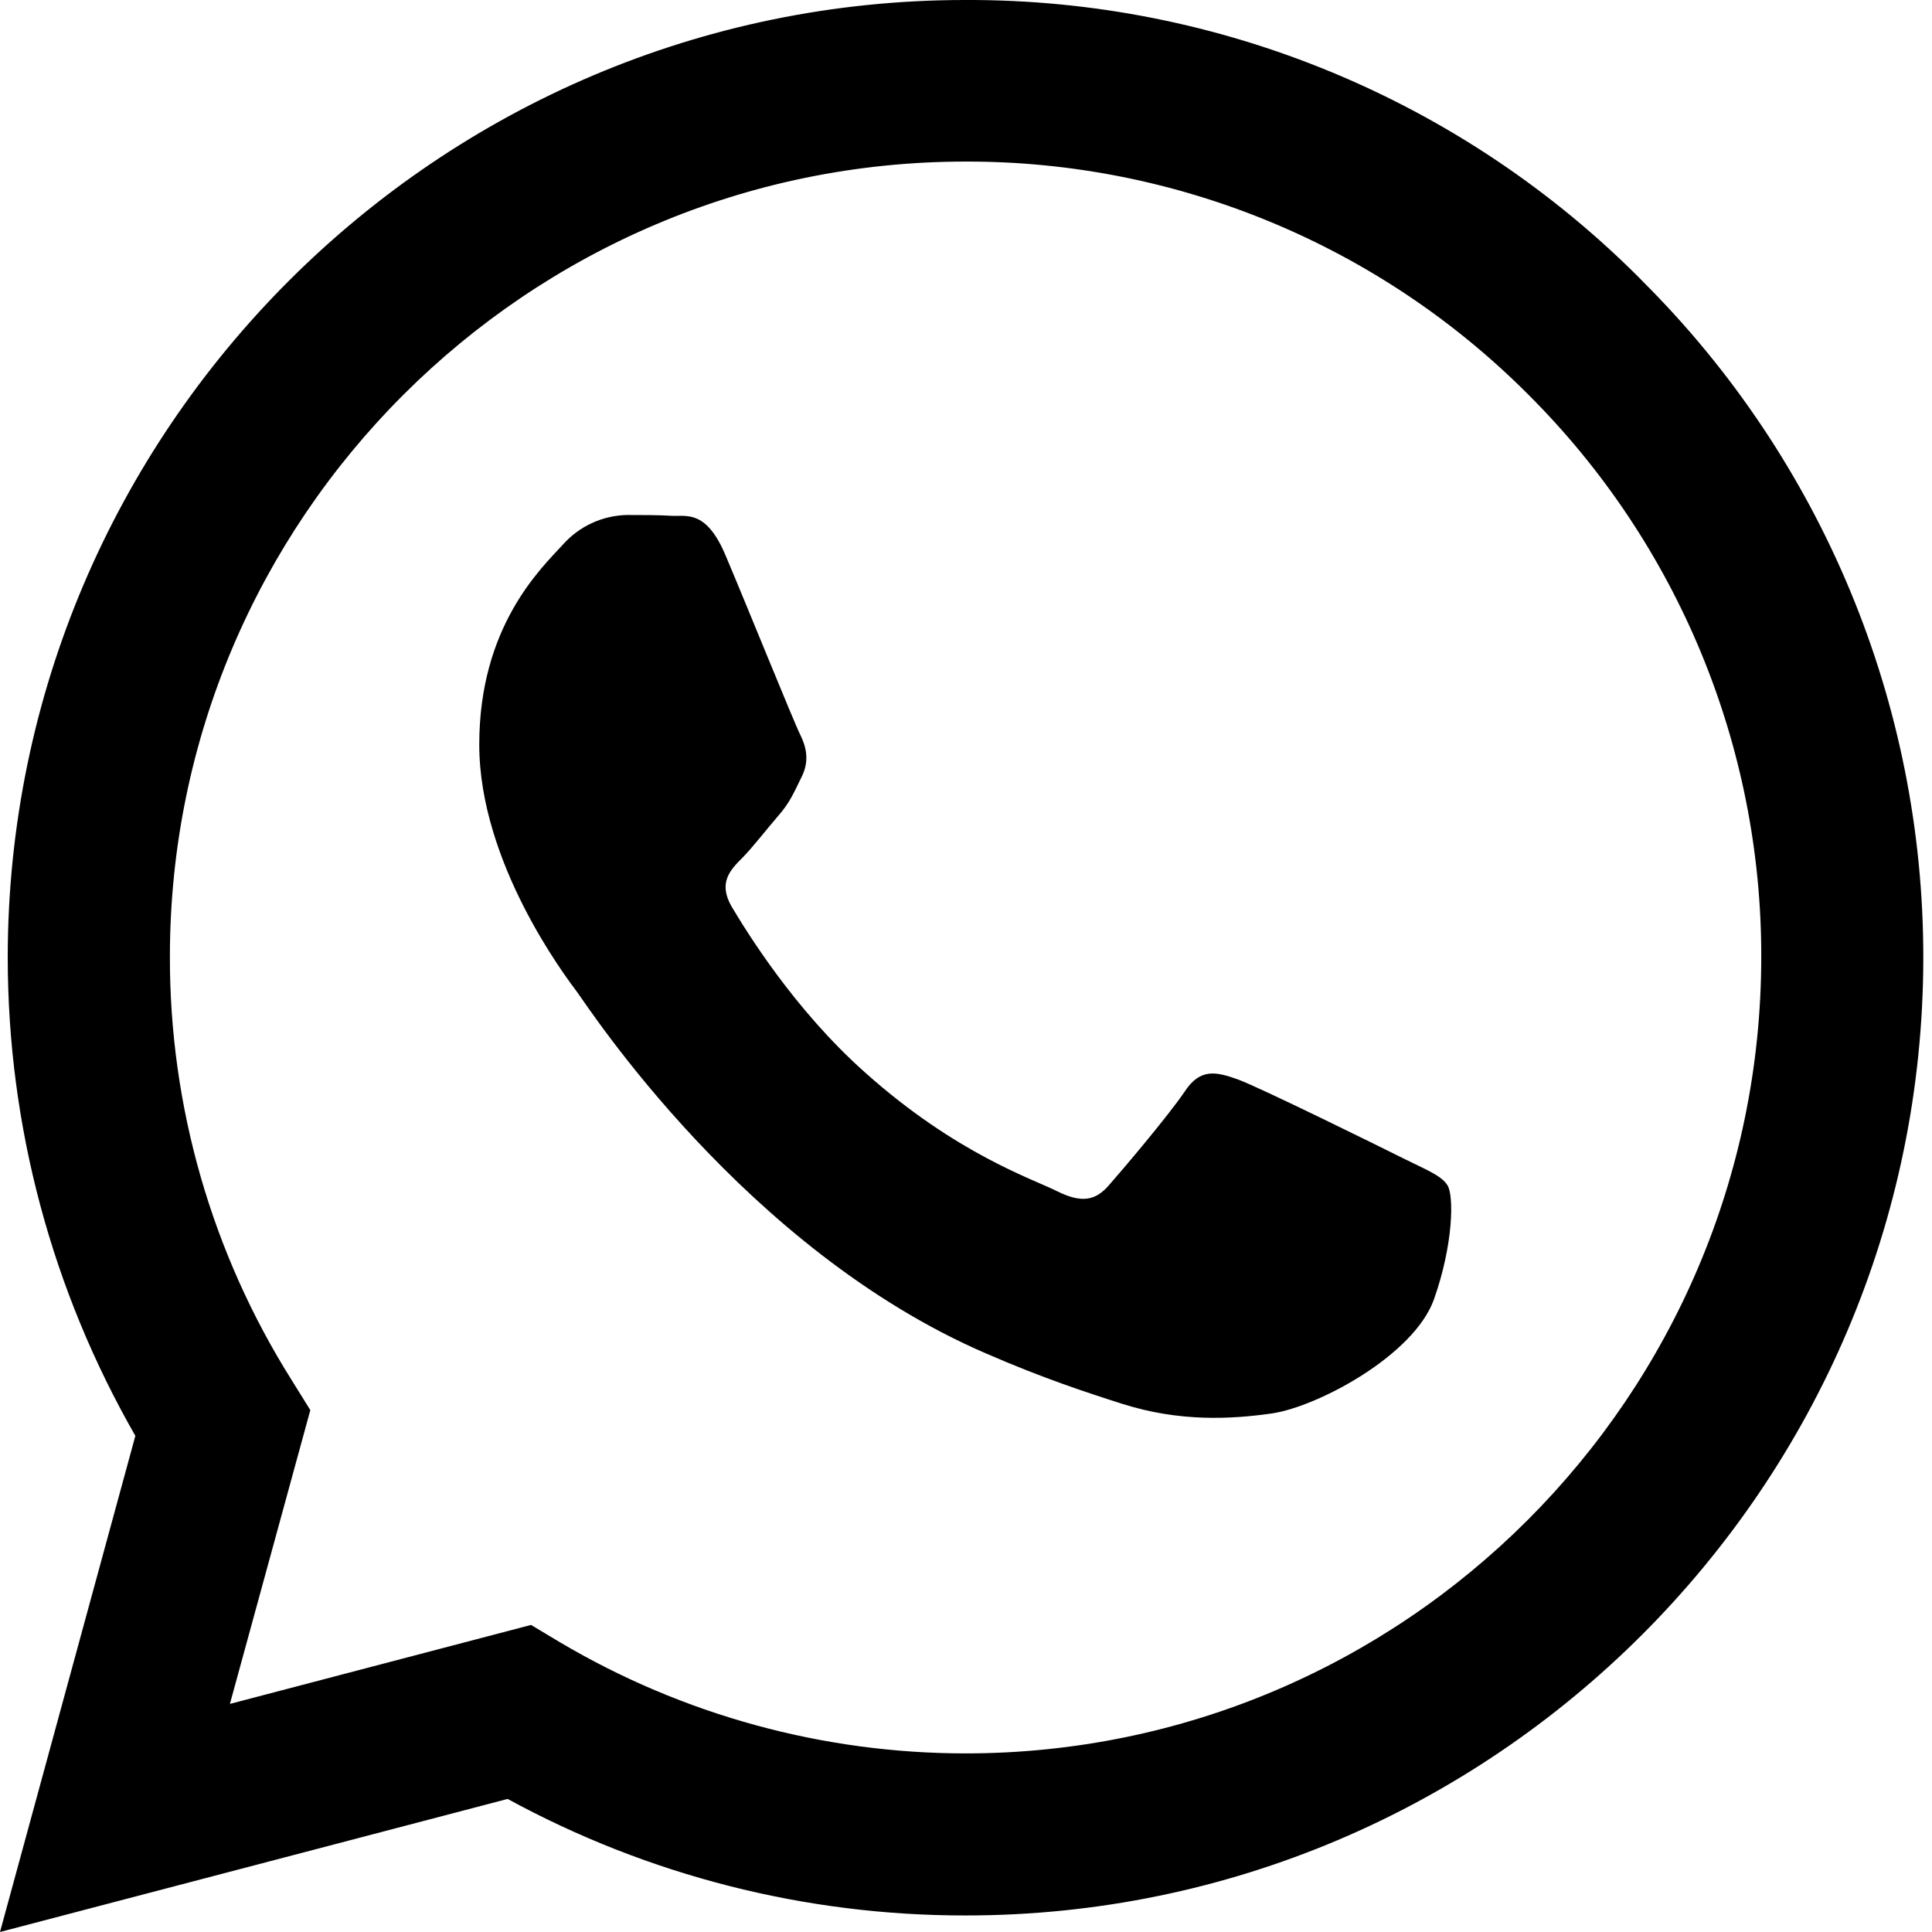
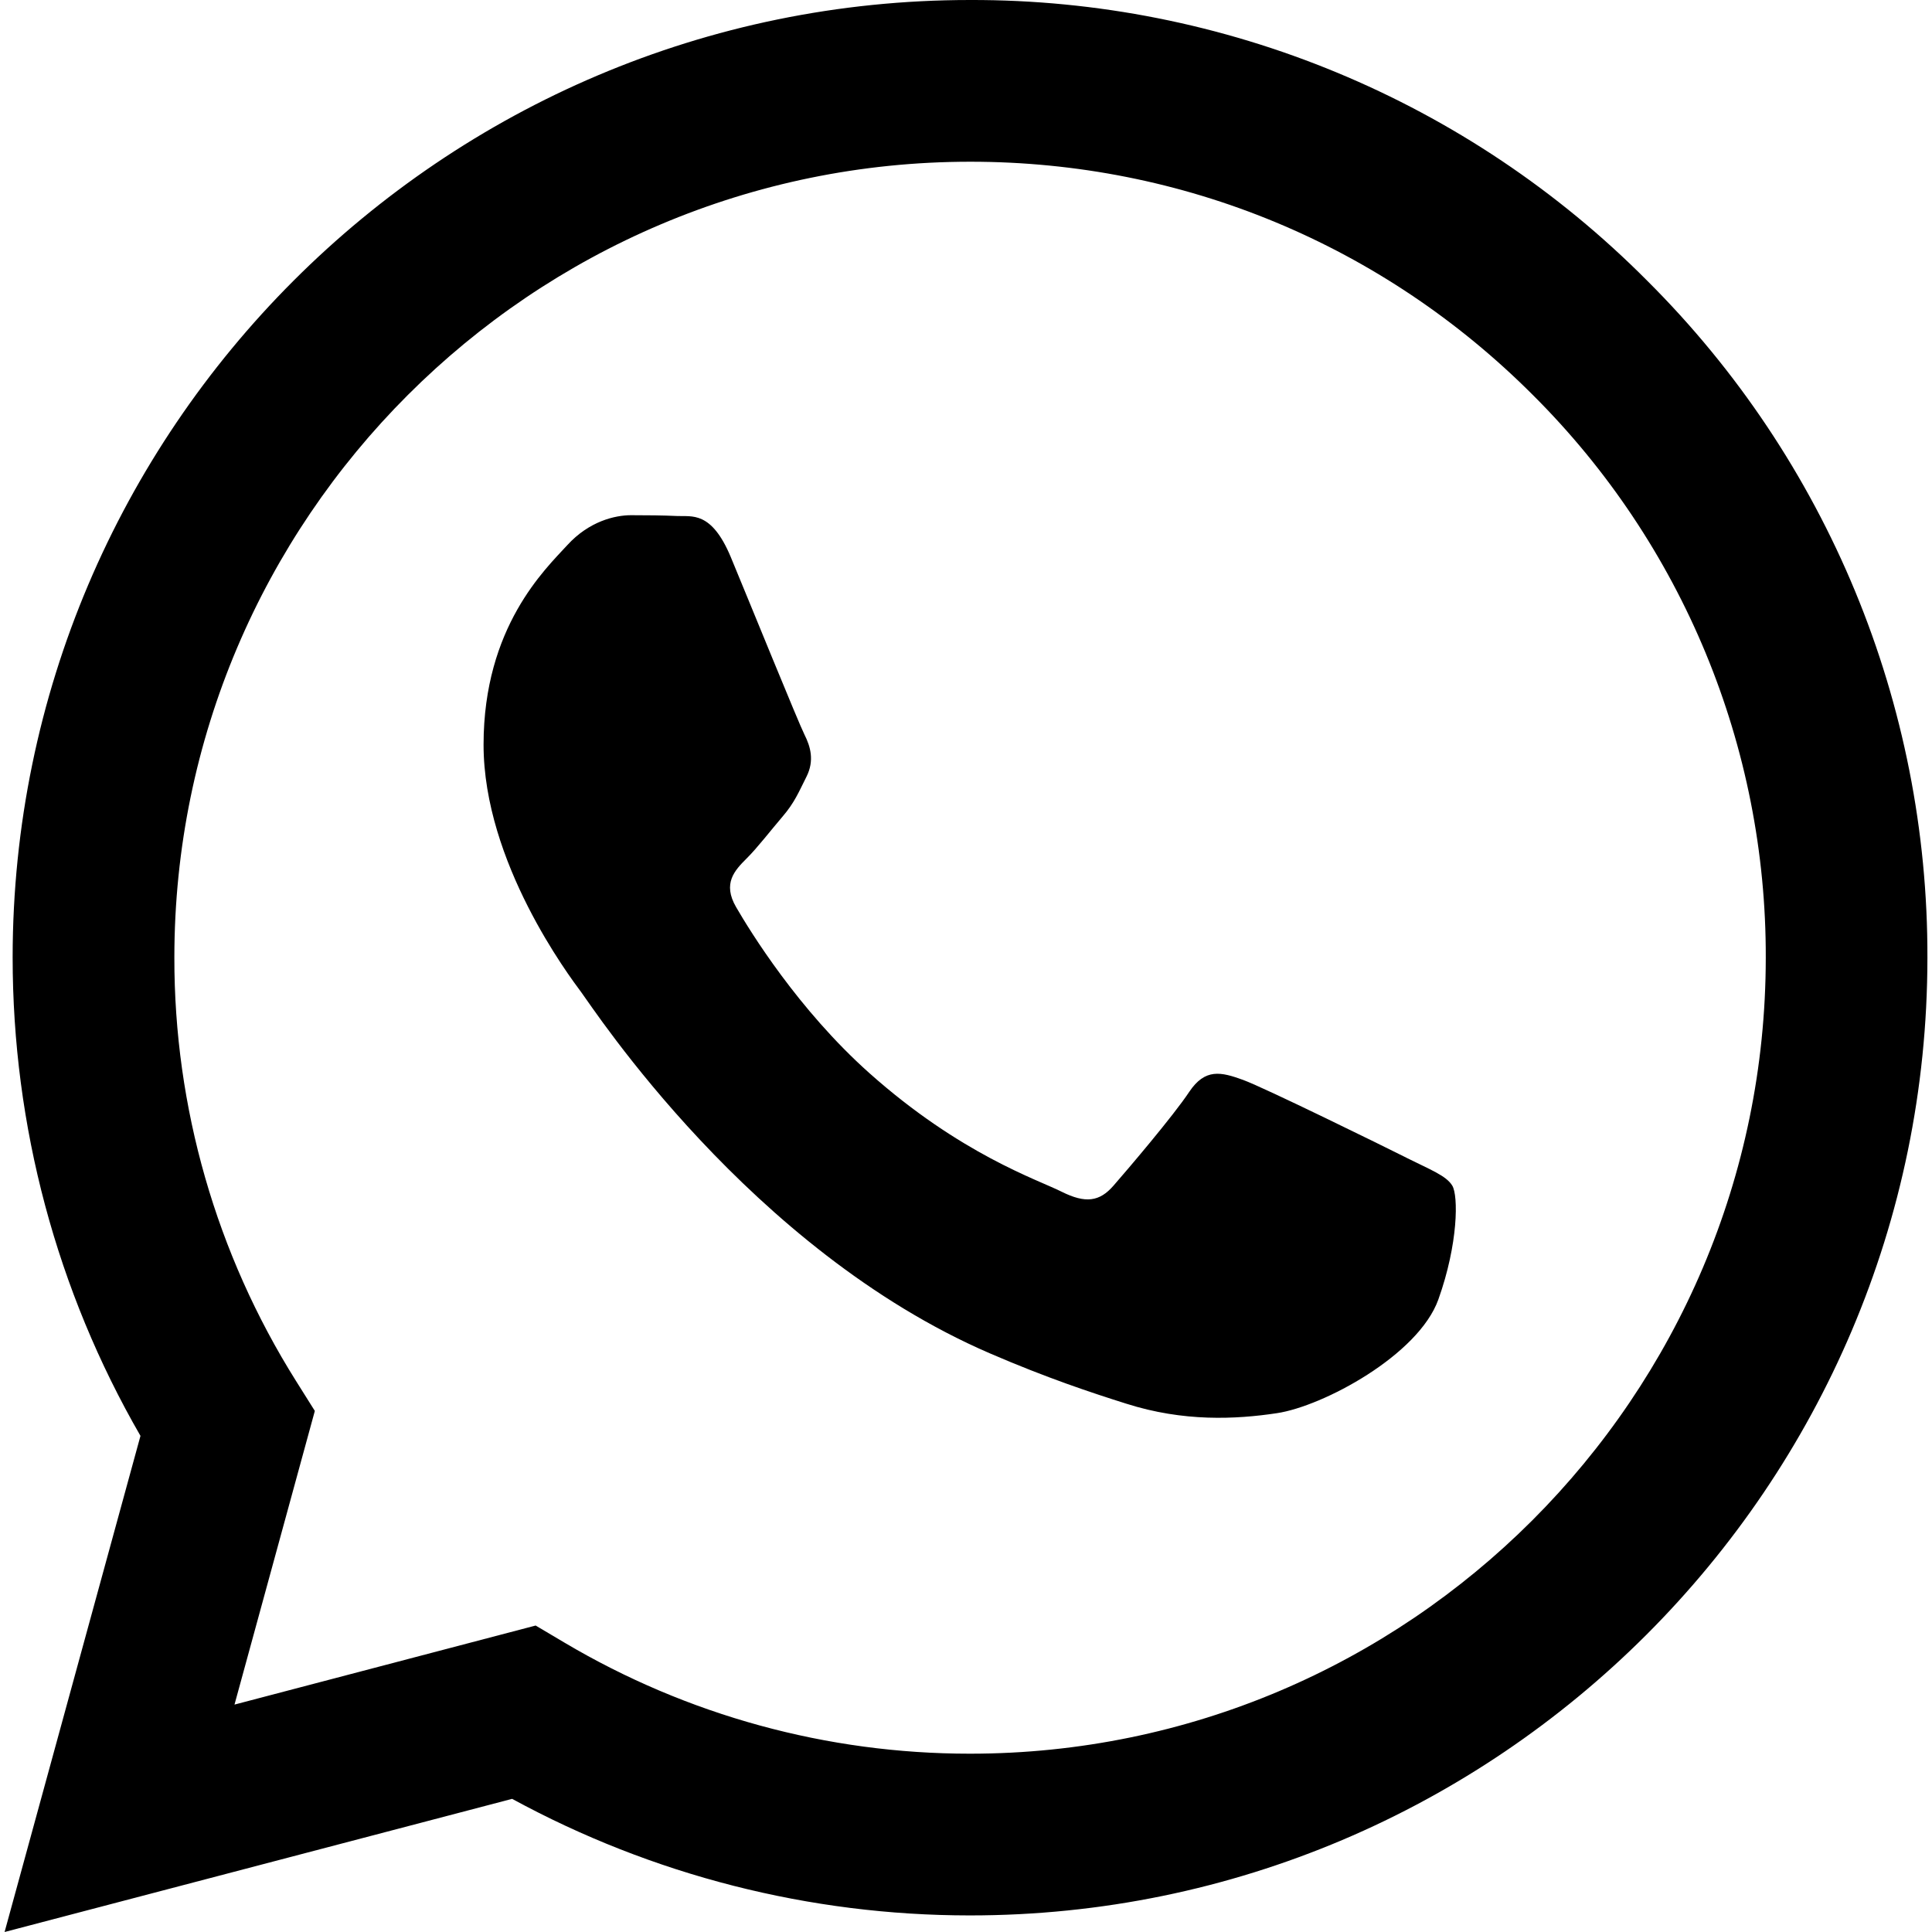
- <svg xmlns="http://www.w3.org/2000/svg" width="24" height="24" fill="currentColor" class="bi bi-whatsapp" viewBox="0 0 16 16">
-   <path d="M13.601 2.326A7.85 7.85 0 0 0 7.994 0C3.627 0 .068 3.558.064 7.926c0 1.399.366 2.76 1.057 3.965L0 16l4.204-1.102a7.9 7.9 0 0 0 3.79.965h.004c4.368 0 7.926-3.558 7.93-7.93A7.9 7.9 0 0 0 13.6 2.326zM7.994 14.521a6.6 6.6 0 0 1-3.356-.92l-.24-.144-2.494.654.666-2.433-.156-.251a6.56 6.56 0 0 1-1.007-3.505c0-3.626 2.957-6.584 6.591-6.584a6.56 6.56 0 0 1 4.66 1.931 6.56 6.56 0 0 1 1.928 4.66c-.004 3.639-2.961 6.592-6.592 6.592m3.615-4.934c-.197-.099-1.17-.578-1.353-.646-.182-.065-.315-.099-.445.099-.133.197-.513.646-.627.775-.114.133-.232.148-.43.05-.197-.1-.836-.308-1.592-.985-.59-.525-.985-1.175-1.103-1.372-.114-.198-.011-.304.088-.403.087-.088.197-.232.296-.346.1-.114.133-.198.198-.33.065-.134.034-.248-.015-.347-.05-.099-.445-1.076-.612-1.47-.16-.389-.323-.335-.445-.34-.114-.007-.247-.007-.38-.007a.73.73 0 0 0-.529.247c-.182.198-.691.677-.691 1.654s.71 1.916.81 2.049c.098.133 1.394 2.132 3.383 2.992.47.205.84.326 1.129.418.475.152.904.129 1.246.08.38-.058 1.171-.48 1.338-.943.164-.464.164-.86.114-.943-.049-.084-.182-.133-.38-.232" />
+ <svg xmlns="http://www.w3.org/2000/svg" role="img" width="24" height="24" viewBox="0 0 24 24">
+   <path d="M17.472 14.382c-.297-.149-1.758-.867-2.03-.967-.273-.099-.471-.148-.67.15-.197.297-.767.966-.94 1.164-.173.199-.347.223-.644.075-.297-.15-1.255-.463-2.39-1.475-.883-.788-1.48-1.761-1.653-2.059-.173-.297-.018-.458.13-.606.134-.133.298-.347.446-.52.149-.174.198-.298.298-.497.099-.198.05-.371-.025-.52-.075-.149-.669-1.612-.916-2.207-.242-.579-.487-.5-.669-.51-.173-.008-.371-.01-.57-.01-.198 0-.52.074-.792.372-.272.297-1.04 1.016-1.04 2.479 0 1.462 1.065 2.875 1.213 3.074.149.198 2.096 3.2 5.077 4.487.709.306 1.262.489 1.694.625.712.227 1.36.195 1.871.118.571-.085 1.758-.719 2.006-1.413.248-.694.248-1.289.173-1.413-.074-.124-.272-.198-.57-.347m-5.421 7.403h-.004a9.87 9.87 0 01-5.031-1.378l-.361-.214-3.741.982.998-3.648-.235-.374a9.86 9.86 0 01-1.51-5.26c.001-5.45 4.436-9.884 9.888-9.884 2.64 0 5.122 1.03 6.988 2.898a9.825 9.825 0 012.893 6.994c-.003 5.45-4.437 9.884-9.885 9.884m8.413-18.297A11.815 11.815 0 0012.05 0C5.495 0 .16 5.335.157 11.892c0 2.096.547 4.142 1.588 5.945L.057 24l6.305-1.654a11.882 11.882 0 005.683 1.448h.005c6.554 0 11.89-5.335 11.893-11.893a11.821 11.821 0 00-3.48-8.413Z" />
</svg>
